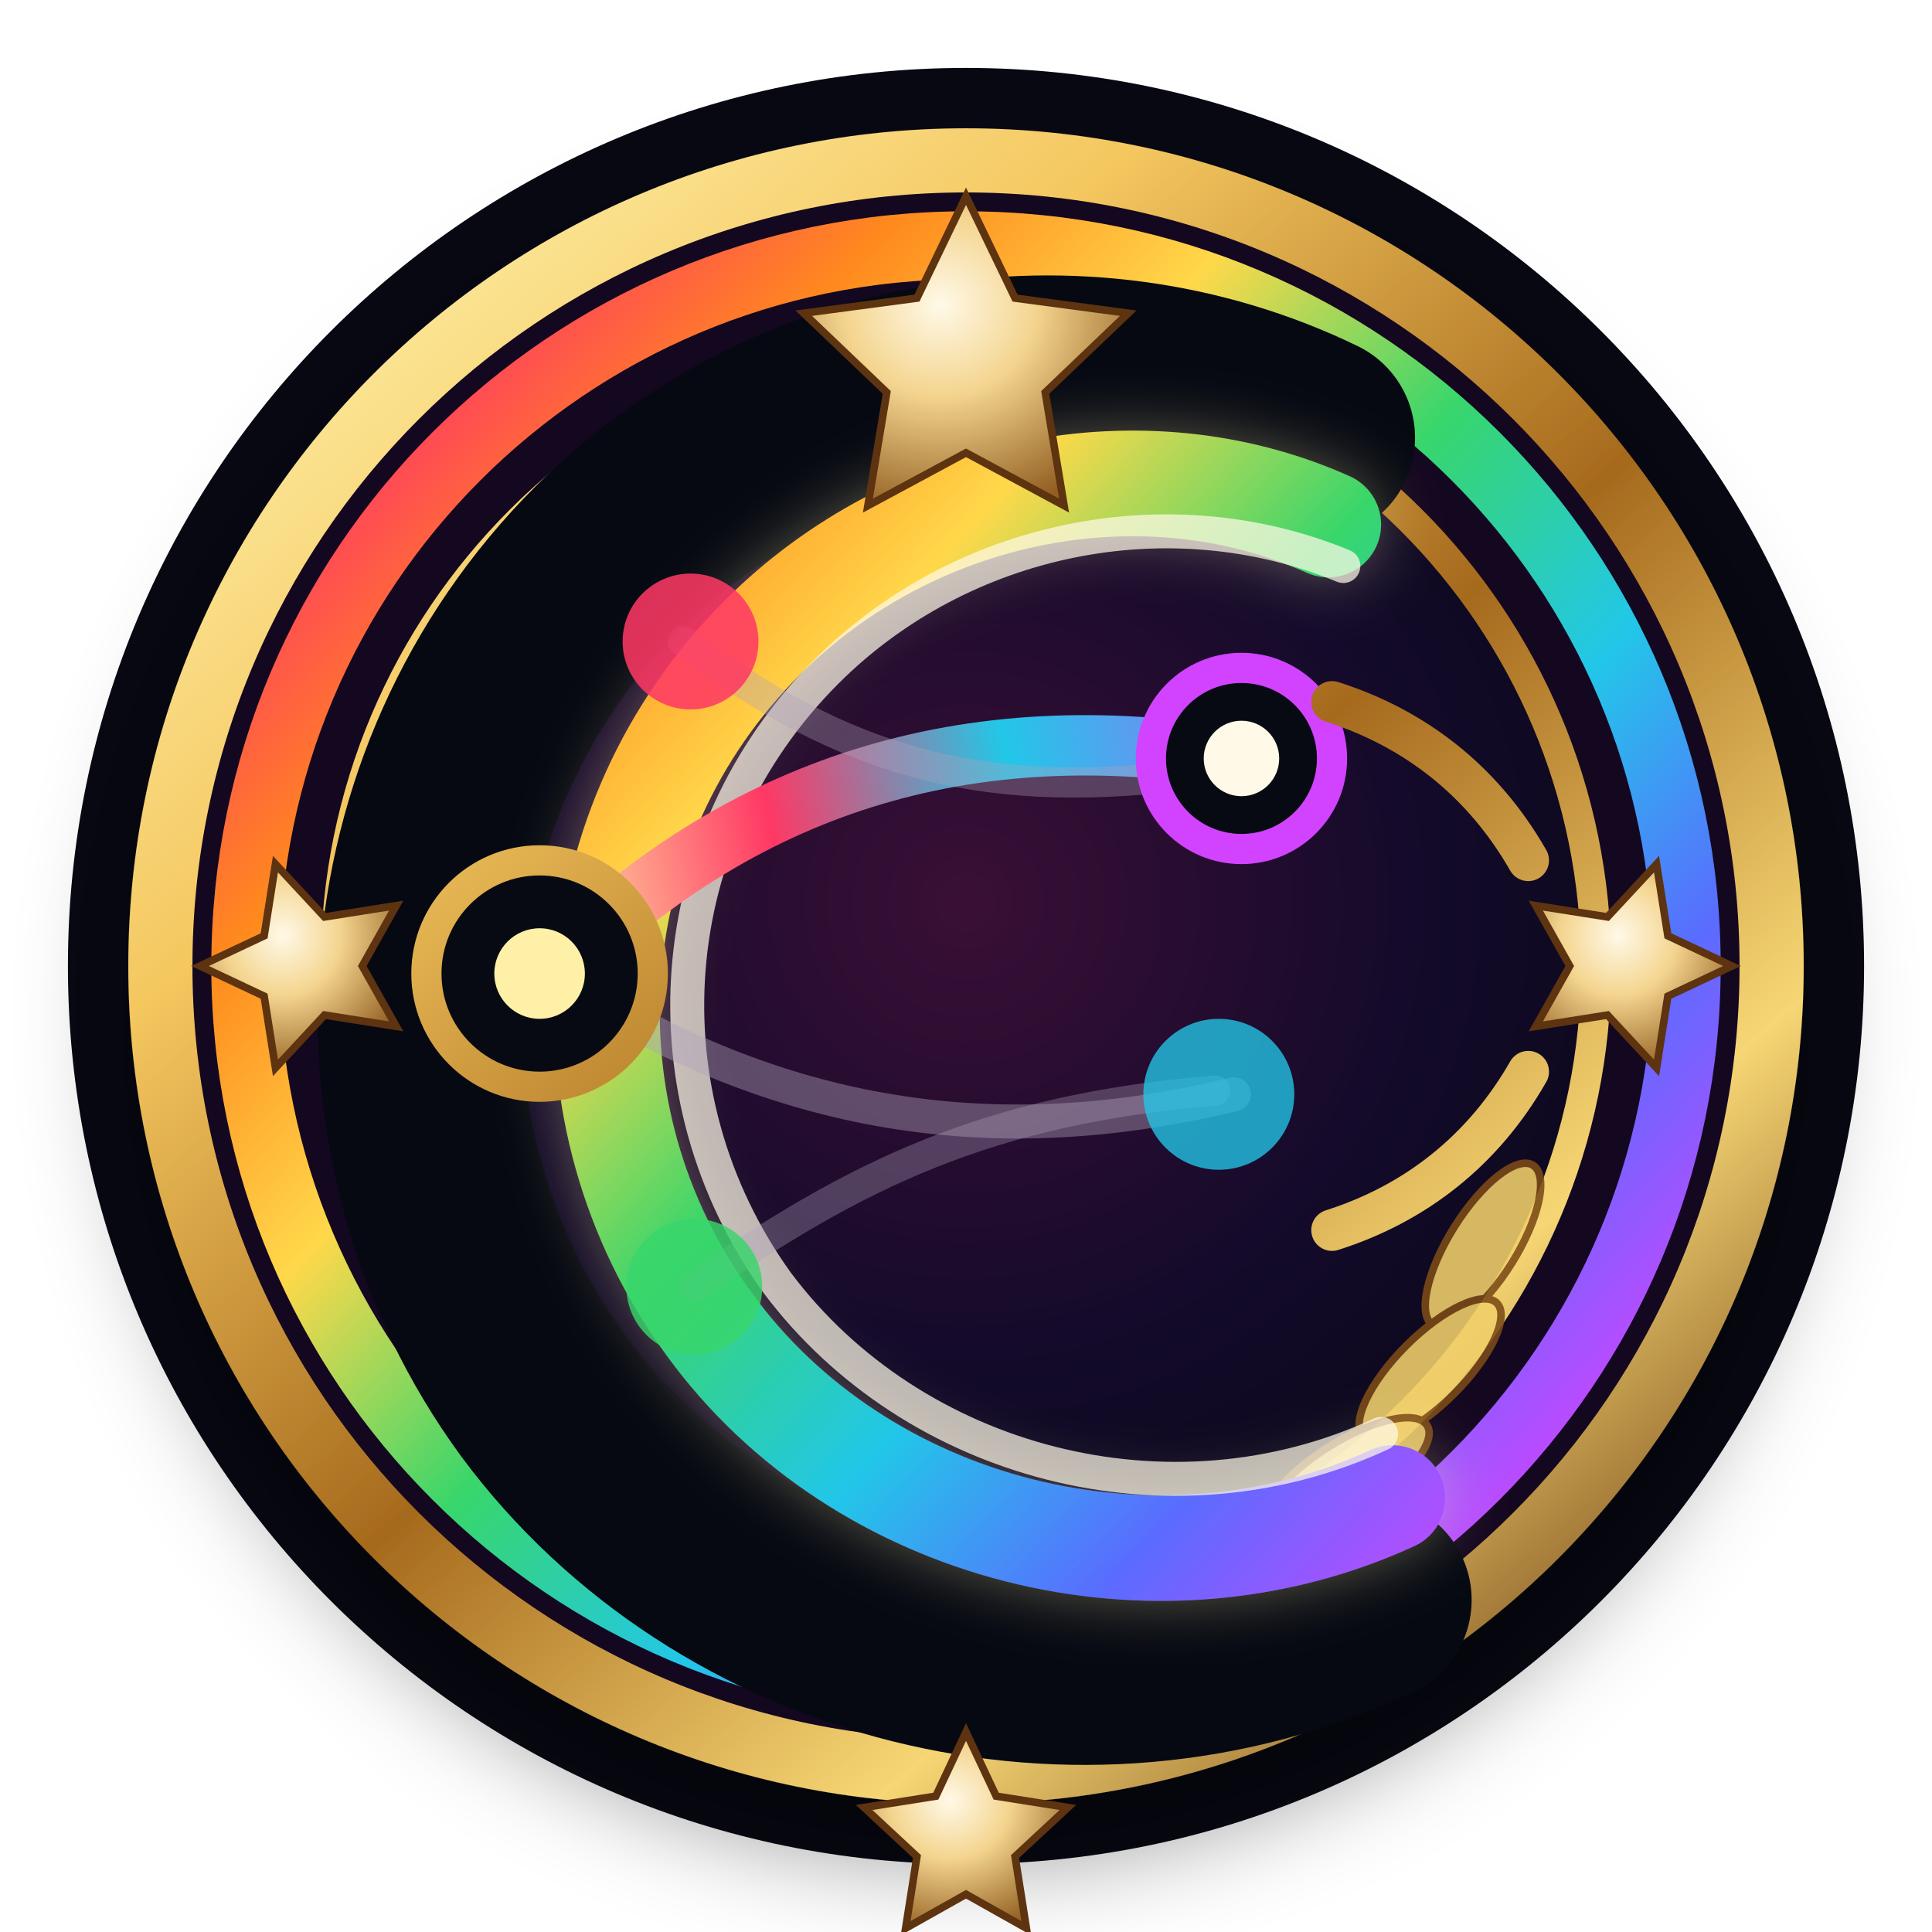
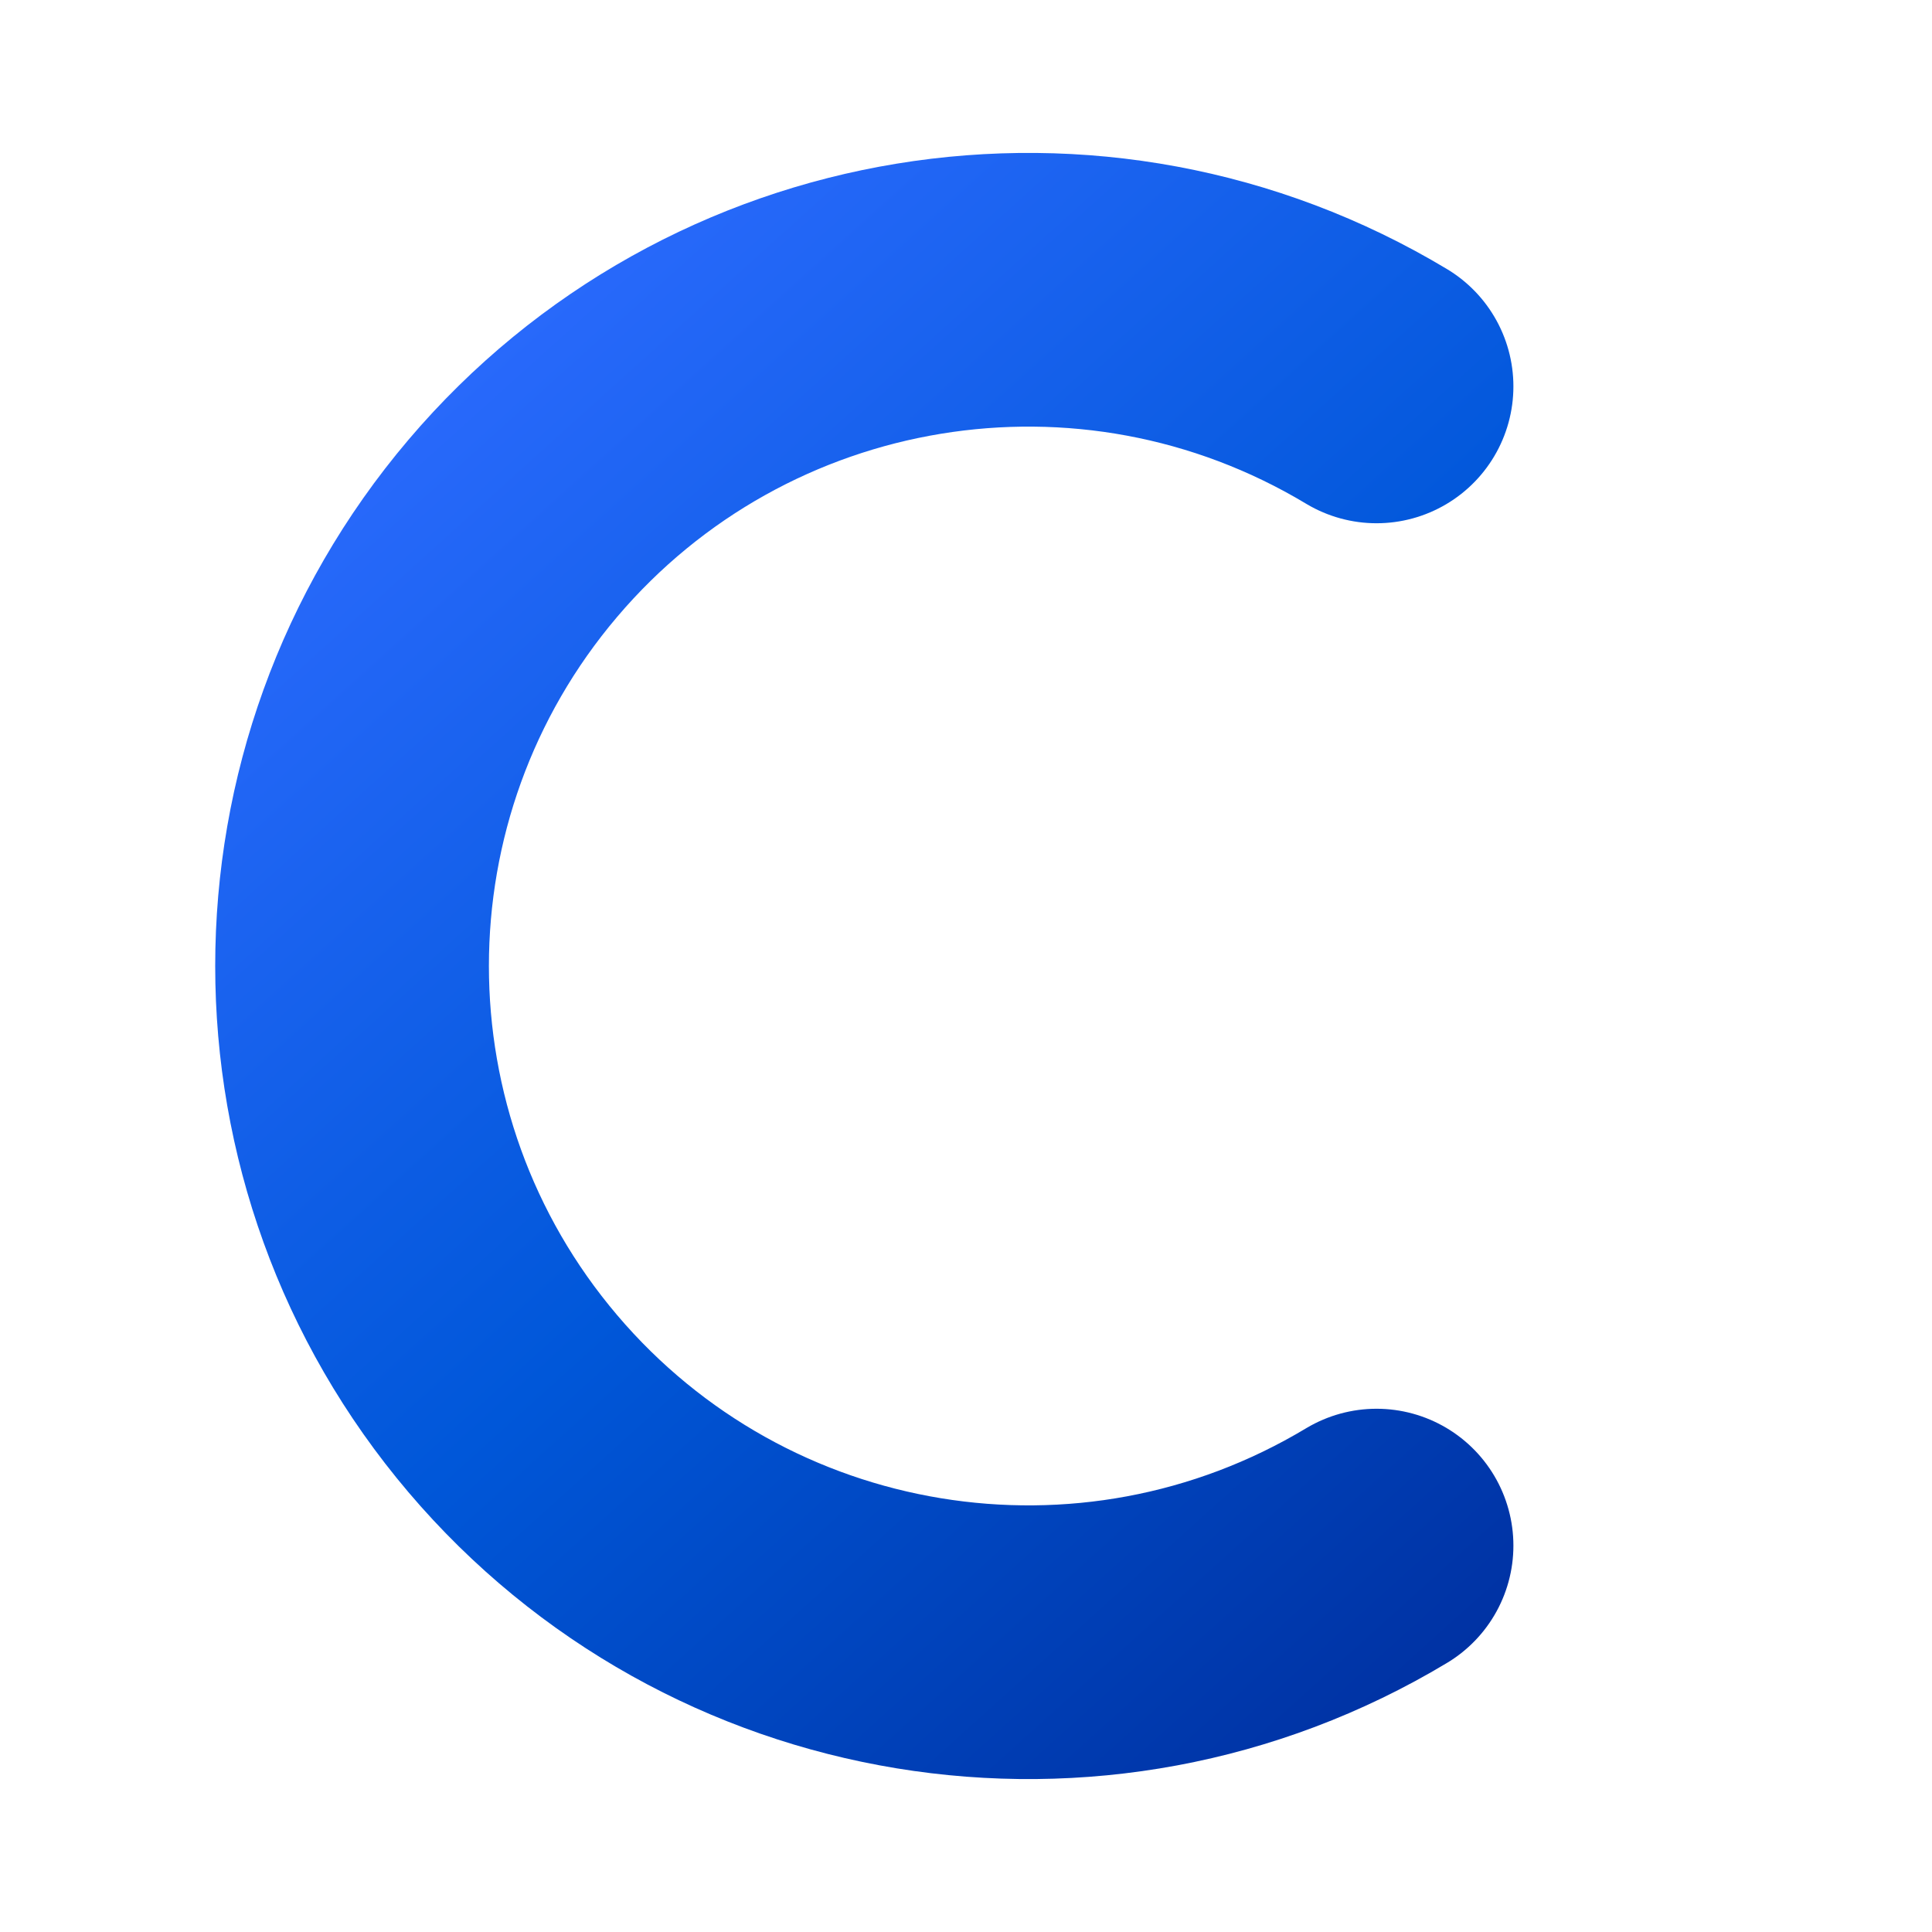
- <svg xmlns="http://www.w3.org/2000/svg" viewBox="0 0 512 512" role="img" aria-labelledby="title desc">
+ <svg xmlns="http://www.w3.org/2000/svg" viewBox="0 0 240 240" role="img" aria-labelledby="title desc">
  <defs>
-     <radialGradient id="velvet" cx="50%" cy="45%" r="68%">
-       <stop offset="0" stop-color="#3a0f36" />
-       <stop offset="0.54" stop-color="#130a2a" />
-       <stop offset="1" stop-color="#070812" />
-     </radialGradient>
-     <radialGradient id="pearl" cx="42%" cy="35%" r="70%">
-       <stop offset="0" stop-color="#fff9e8" />
-       <stop offset="0.42" stop-color="#f4d58f" />
-       <stop offset="1" stop-color="#925f21" />
-     </radialGradient>
-     <linearGradient id="gold" x1="86" y1="55" x2="434" y2="457" gradientUnits="userSpaceOnUse">
-       <stop offset="0" stop-color="#fff0a8" />
-       <stop offset="0.24" stop-color="#f4c75f" />
-       <stop offset="0.52" stop-color="#a66a1d" />
-       <stop offset="0.78" stop-color="#f6d674" />
-       <stop offset="1" stop-color="#6f3f12" />
+     <linearGradient id="blue" x1="48" y1="40" x2="196" y2="204" gradientUnits="userSpaceOnUse">
+       <stop offset="0" stop-color="#2d6bff" />
+       <stop offset="0.5" stop-color="#0057d9" />
+       <stop offset="1" stop-color="#002f9f" />
    </linearGradient>
-     <linearGradient id="rainbow" x1="96" y1="111" x2="415" y2="402" gradientUnits="userSpaceOnUse">
-       <stop offset="0" stop-color="#ff3864" />
-       <stop offset="0.16" stop-color="#ff8a1d" />
-       <stop offset="0.32" stop-color="#ffd84a" />
-       <stop offset="0.49" stop-color="#38d66b" />
-       <stop offset="0.66" stop-color="#22c7e8" />
-       <stop offset="0.82" stop-color="#5a6cff" />
-       <stop offset="1" stop-color="#d243ff" />
-     </linearGradient>
-     <linearGradient id="memory-line" x1="143" y1="257" x2="379" y2="211" gradientUnits="userSpaceOnUse">
-       <stop offset="0" stop-color="#fff0a8" />
-       <stop offset="0.28" stop-color="#ff3864" />
-       <stop offset="0.55" stop-color="#22c7e8" />
-       <stop offset="1" stop-color="#d243ff" />
-     </linearGradient>
-     <filter id="shadow" x="-16%" y="-16%" width="132%" height="132%">
-       <feDropShadow dx="0" dy="14" stdDeviation="14" flood-color="#05030a" flood-opacity="0.42" />
-     </filter>
-     <filter id="inner-glow" x="-18%" y="-18%" width="136%" height="136%">
-       <feDropShadow dx="0" dy="0" stdDeviation="8" flood-color="#fff0a8" flood-opacity="0.34" />
-     </filter>
-     <path id="leaf" d="M0 0c19-15 40-16 58-1-17 15-38 16-58 1z" />
  </defs>
-   <circle cx="256" cy="256" r="238" fill="#070812" />
-   <circle cx="256" cy="256" r="222" fill="url(#gold)" filter="url(#shadow)" />
-   <circle cx="256" cy="256" r="205" fill="#140720" />
-   <circle cx="256" cy="256" r="191" fill="none" stroke="url(#rainbow)" stroke-width="18" />
-   <circle cx="256" cy="256" r="167" fill="url(#velvet)" stroke="url(#gold)" stroke-width="8" />
-   <g opacity="0.88" fill="#f0cf6b" stroke="#7c4b16" stroke-width="2">
-     <ellipse cx="119" cy="330" rx="9" ry="25" transform="rotate(-32 119 330)" />
-     <ellipse cx="133" cy="363" rx="9" ry="25" transform="rotate(-45 133 363)" />
-     <ellipse cx="155" cy="391" rx="9" ry="25" transform="rotate(-58 155 391)" />
-     <ellipse cx="184" cy="411" rx="8" ry="22" transform="rotate(-70 184 411)" />
-     <ellipse cx="393" cy="330" rx="9" ry="25" transform="rotate(32 393 330)" />
-     <ellipse cx="379" cy="363" rx="9" ry="25" transform="rotate(45 379 363)" />
-     <ellipse cx="357" cy="391" rx="9" ry="25" transform="rotate(58 357 391)" />
-     <ellipse cx="328" cy="411" rx="8" ry="22" transform="rotate(70 328 411)" />
-   </g>
-   <path d="M348 116c-62-30-138-17-187 32-60 60-66 155-17 222 49 66 142 90 219 54" fill="none" stroke="#060912" stroke-width="54" stroke-linecap="round" />
-   <path d="M352 139c-49-22-110-10-150 30-49 49-55 126-14 182 40 55 118 75 181 46" fill="none" stroke="url(#rainbow)" stroke-width="28" stroke-linecap="round" filter="url(#inner-glow)" />
-   <path d="M356 150c-46-19-101-8-137 28-44 44-49 112-13 162 36 48 104 66 160 40" fill="none" stroke="#fff9e8" stroke-width="9" stroke-linecap="round" opacity="0.72" />
-   <g fill="none" stroke-linecap="round" stroke-linejoin="round">
-     <path d="M146 258c50-50 110-69 182-57" stroke="url(#memory-line)" stroke-width="16" />
-     <path d="M146 258c54 35 111 49 181 32" stroke="#b0a2bd" stroke-width="9" opacity="0.42" />
-     <path d="M181 170c38 28 72 42 128 36" stroke="#b0a2bd" stroke-width="8" opacity="0.34" />
-     <path d="M184 341c43-30 78-47 138-52" stroke="#b0a2bd" stroke-width="8" opacity="0.34" />
-   </g>
-   <g>
-     <circle cx="143" cy="258" r="30" fill="#080a13" stroke="url(#gold)" stroke-width="8" />
-     <circle cx="143" cy="258" r="12" fill="#fff0a8" />
-     <circle cx="183" cy="170" r="18" fill="#ff3864" opacity="0.86" />
-     <circle cx="184" cy="341" r="18" fill="#38d66b" opacity="0.82" />
-     <circle cx="323" cy="290" r="20" fill="#22c7e8" opacity="0.78" />
-     <circle cx="329" cy="201" r="24" fill="#080a13" stroke="#d243ff" stroke-width="8" />
-     <circle cx="329" cy="201" r="10" fill="#fff9e8" />
-   </g>
-   <path d="M353 186c22 7 40 21 52 42" fill="none" stroke="url(#gold)" stroke-width="11" stroke-linecap="round" />
-   <path d="M353 326c22-7 40-21 52-42" fill="none" stroke="url(#gold)" stroke-width="11" stroke-linecap="round" />
-   <g fill="url(#pearl)" stroke="#5d3310" stroke-width="2">
-     <path d="M256 52l13 27 30 4-22 21 5 30-26-14-26 14 5-30-22-21 30-4z" />
-     <path d="M256 459l8 17 19 3-14 13 3 19-16-9-16 9 3-19-14-13 19-3z" />
-     <path d="M53 256l17-8 3-19 13 14 19-3-9 16 9 16-19-3-13 14-3-19z" />
-     <path d="M459 256l-17-8-3-19-13 14-19-3 9 16-9 16 19-3 13 14 3-19z" />
-   </g>
+   <path d="M171 48a84 84 0 1 0 0 144" fill="none" stroke="url(#blue)" stroke-width="34" stroke-linecap="round" />
</svg>
